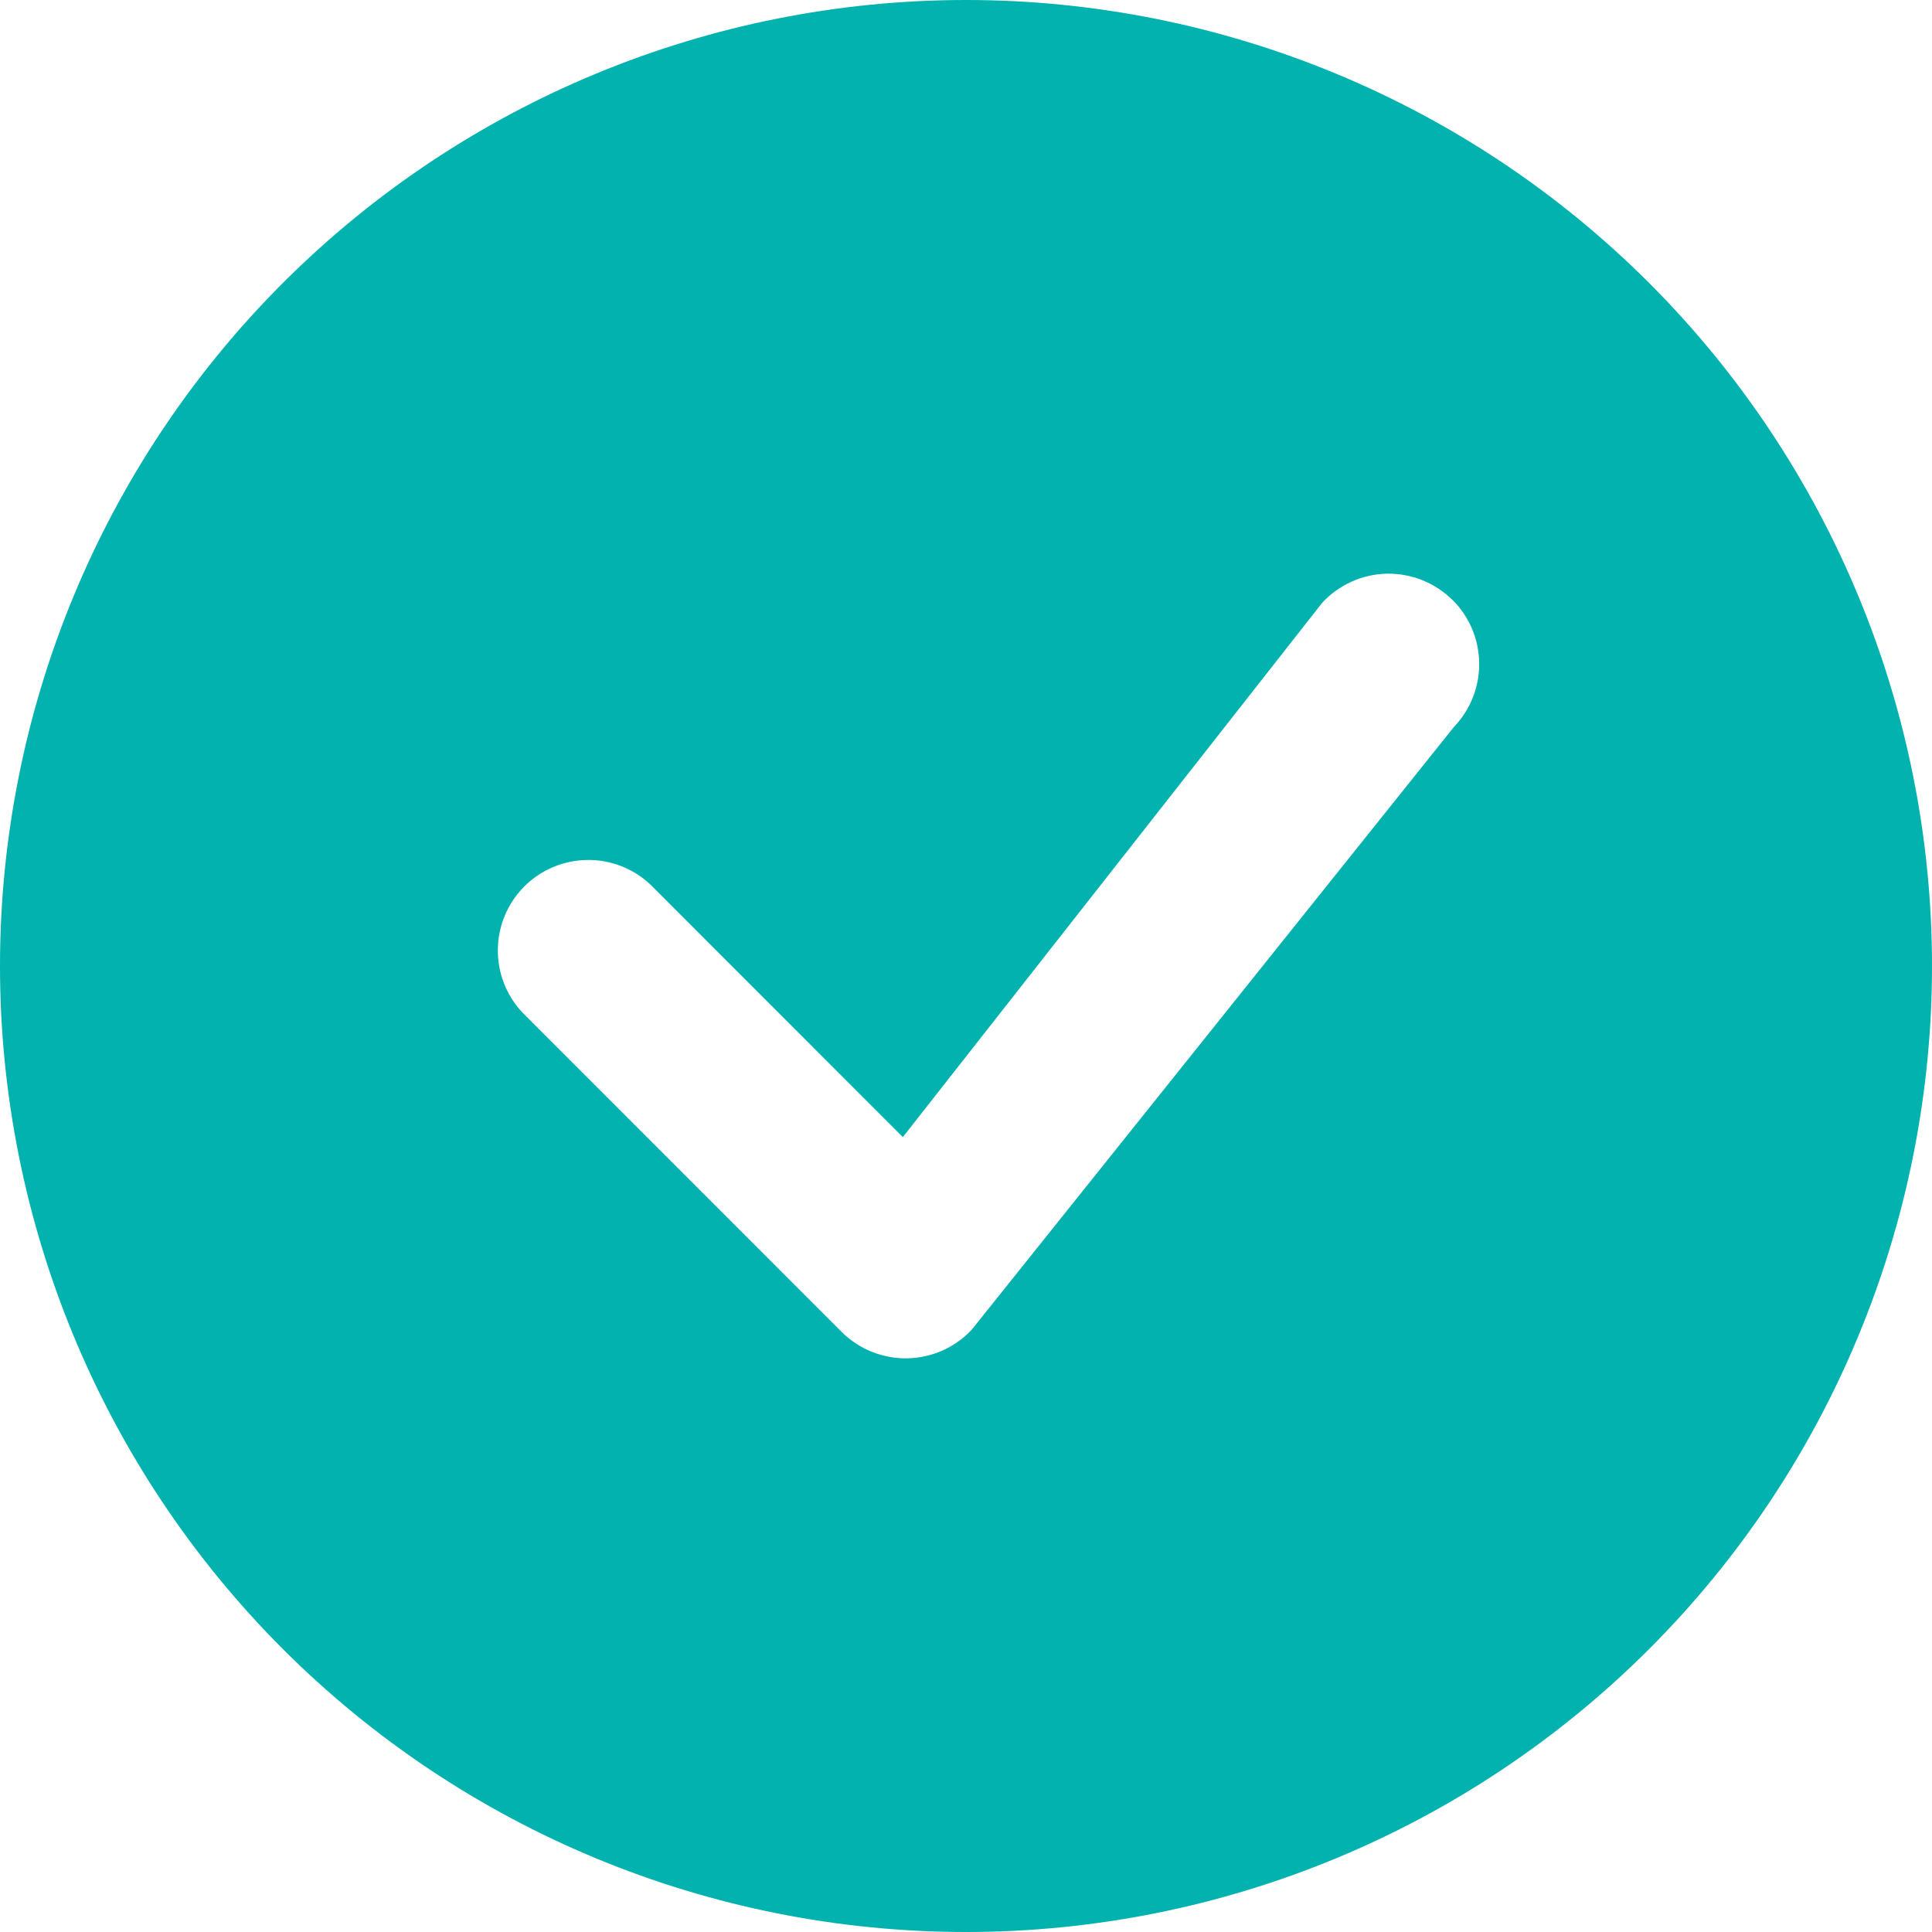
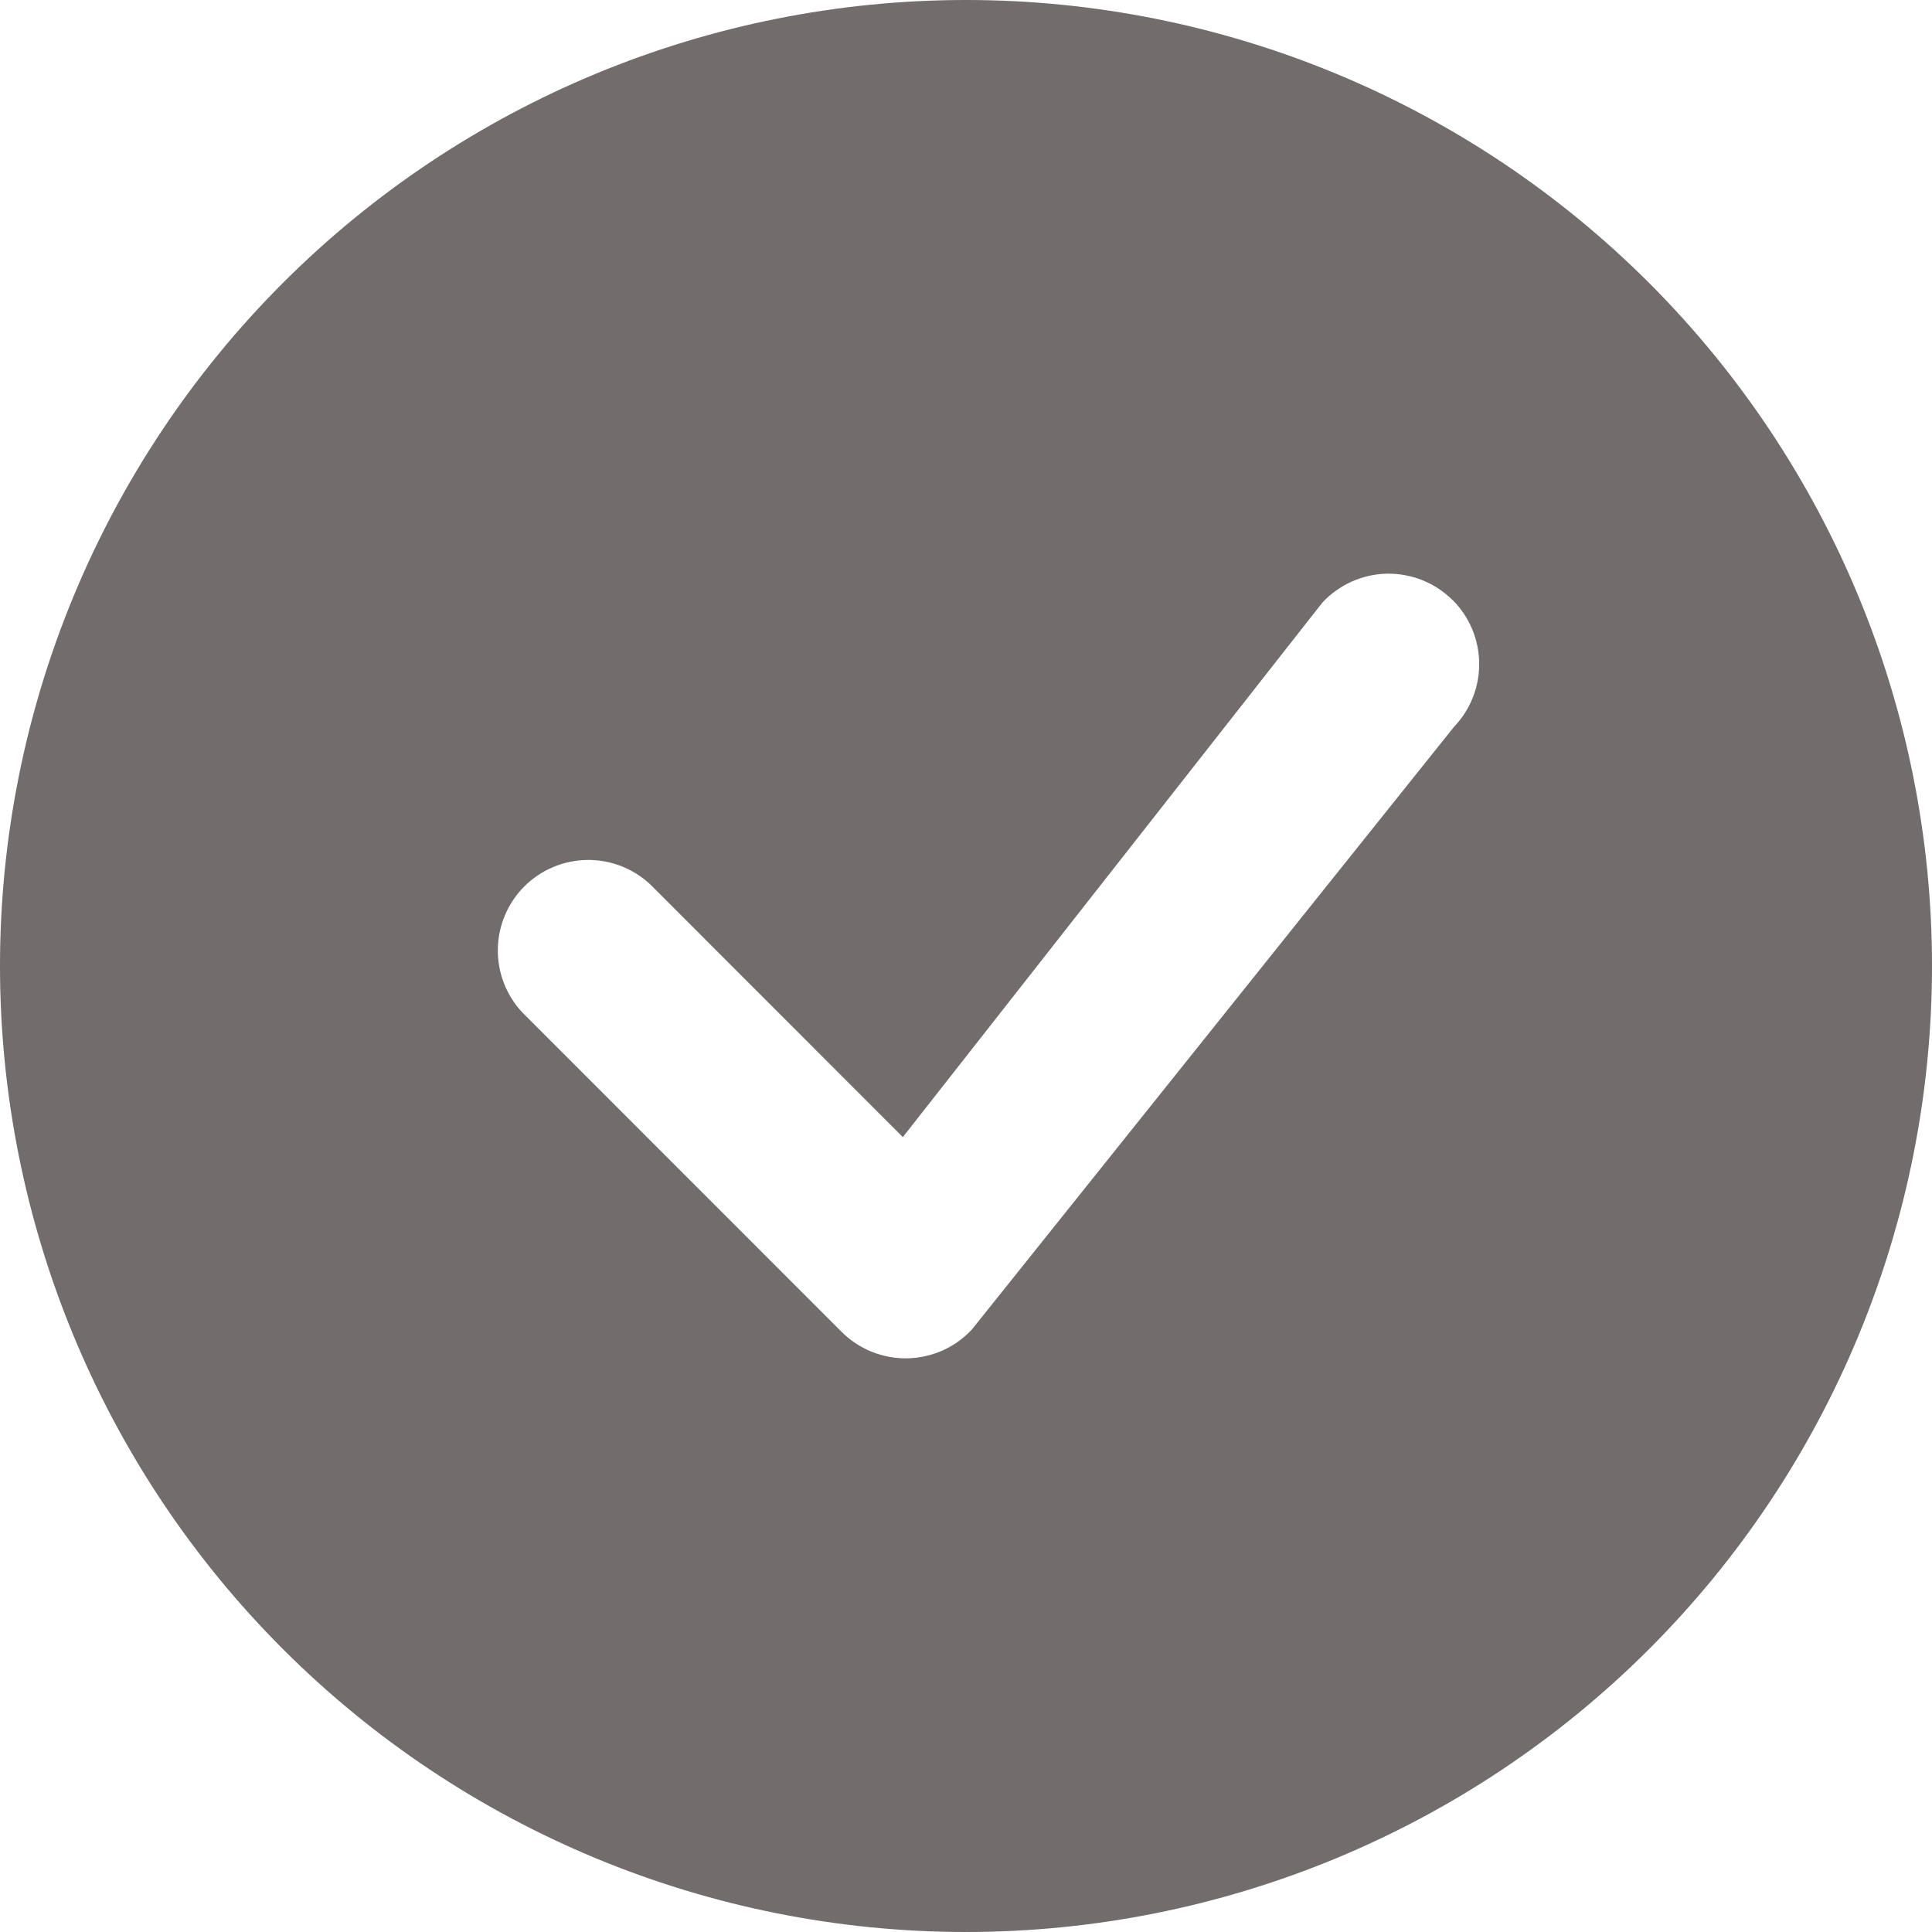
<svg xmlns="http://www.w3.org/2000/svg" width="16" height="16" viewBox="0 0 16 16" fill="none">
-   <path d="M16 8C16 10.122 15.157 12.157 13.657 13.657C12.157 15.157 10.122 16 8 16C5.878 16 3.843 15.157 2.343 13.657C0.843 12.157 0 10.122 0 8C0 5.878 0.843 3.843 2.343 2.343C3.843 0.843 5.878 0 8 0C10.122 0 12.157 0.843 13.657 2.343C15.157 3.843 16 5.878 16 8ZM12.03 4.97C11.959 4.899 11.873 4.843 11.78 4.805C11.686 4.768 11.586 4.749 11.485 4.751C11.384 4.753 11.285 4.776 11.193 4.817C11.101 4.859 11.018 4.918 10.95 4.992L7.477 9.417L5.384 7.323C5.242 7.191 5.054 7.118 4.859 7.122C4.665 7.125 4.48 7.204 4.342 7.341C4.205 7.479 4.126 7.664 4.123 7.858C4.119 8.053 4.192 8.241 4.324 8.383L6.97 11.03C7.041 11.101 7.126 11.157 7.22 11.195C7.313 11.232 7.413 11.251 7.514 11.249C7.614 11.247 7.714 11.225 7.806 11.184C7.898 11.143 7.98 11.084 8.049 11.01L12.041 6.02C12.177 5.878 12.252 5.689 12.25 5.493C12.248 5.297 12.17 5.109 12.031 4.97H12.03Z" fill="#01B2AE" />
+   <path d="M16 8C16 10.122 15.157 12.157 13.657 13.657C12.157 15.157 10.122 16 8 16C5.878 16 3.843 15.157 2.343 13.657C0.843 12.157 0 10.122 0 8C0 5.878 0.843 3.843 2.343 2.343C3.843 0.843 5.878 0 8 0C10.122 0 12.157 0.843 13.657 2.343C15.157 3.843 16 5.878 16 8ZM12.03 4.97C11.959 4.899 11.873 4.843 11.78 4.805C11.686 4.768 11.586 4.749 11.485 4.751C11.384 4.753 11.285 4.776 11.193 4.817C11.101 4.859 11.018 4.918 10.95 4.992L7.477 9.417L5.384 7.323C5.242 7.191 5.054 7.118 4.859 7.122C4.665 7.125 4.48 7.204 4.342 7.341C4.205 7.479 4.126 7.664 4.123 7.858C4.119 8.053 4.192 8.241 4.324 8.383L6.97 11.03C7.041 11.101 7.126 11.157 7.22 11.195C7.313 11.232 7.413 11.251 7.514 11.249C7.614 11.247 7.714 11.225 7.806 11.184C7.898 11.143 7.98 11.084 8.049 11.01L12.041 6.02C12.177 5.878 12.252 5.689 12.25 5.493C12.248 5.297 12.17 5.109 12.031 4.97H12.03Z" fill="#726C6C" />
</svg>
